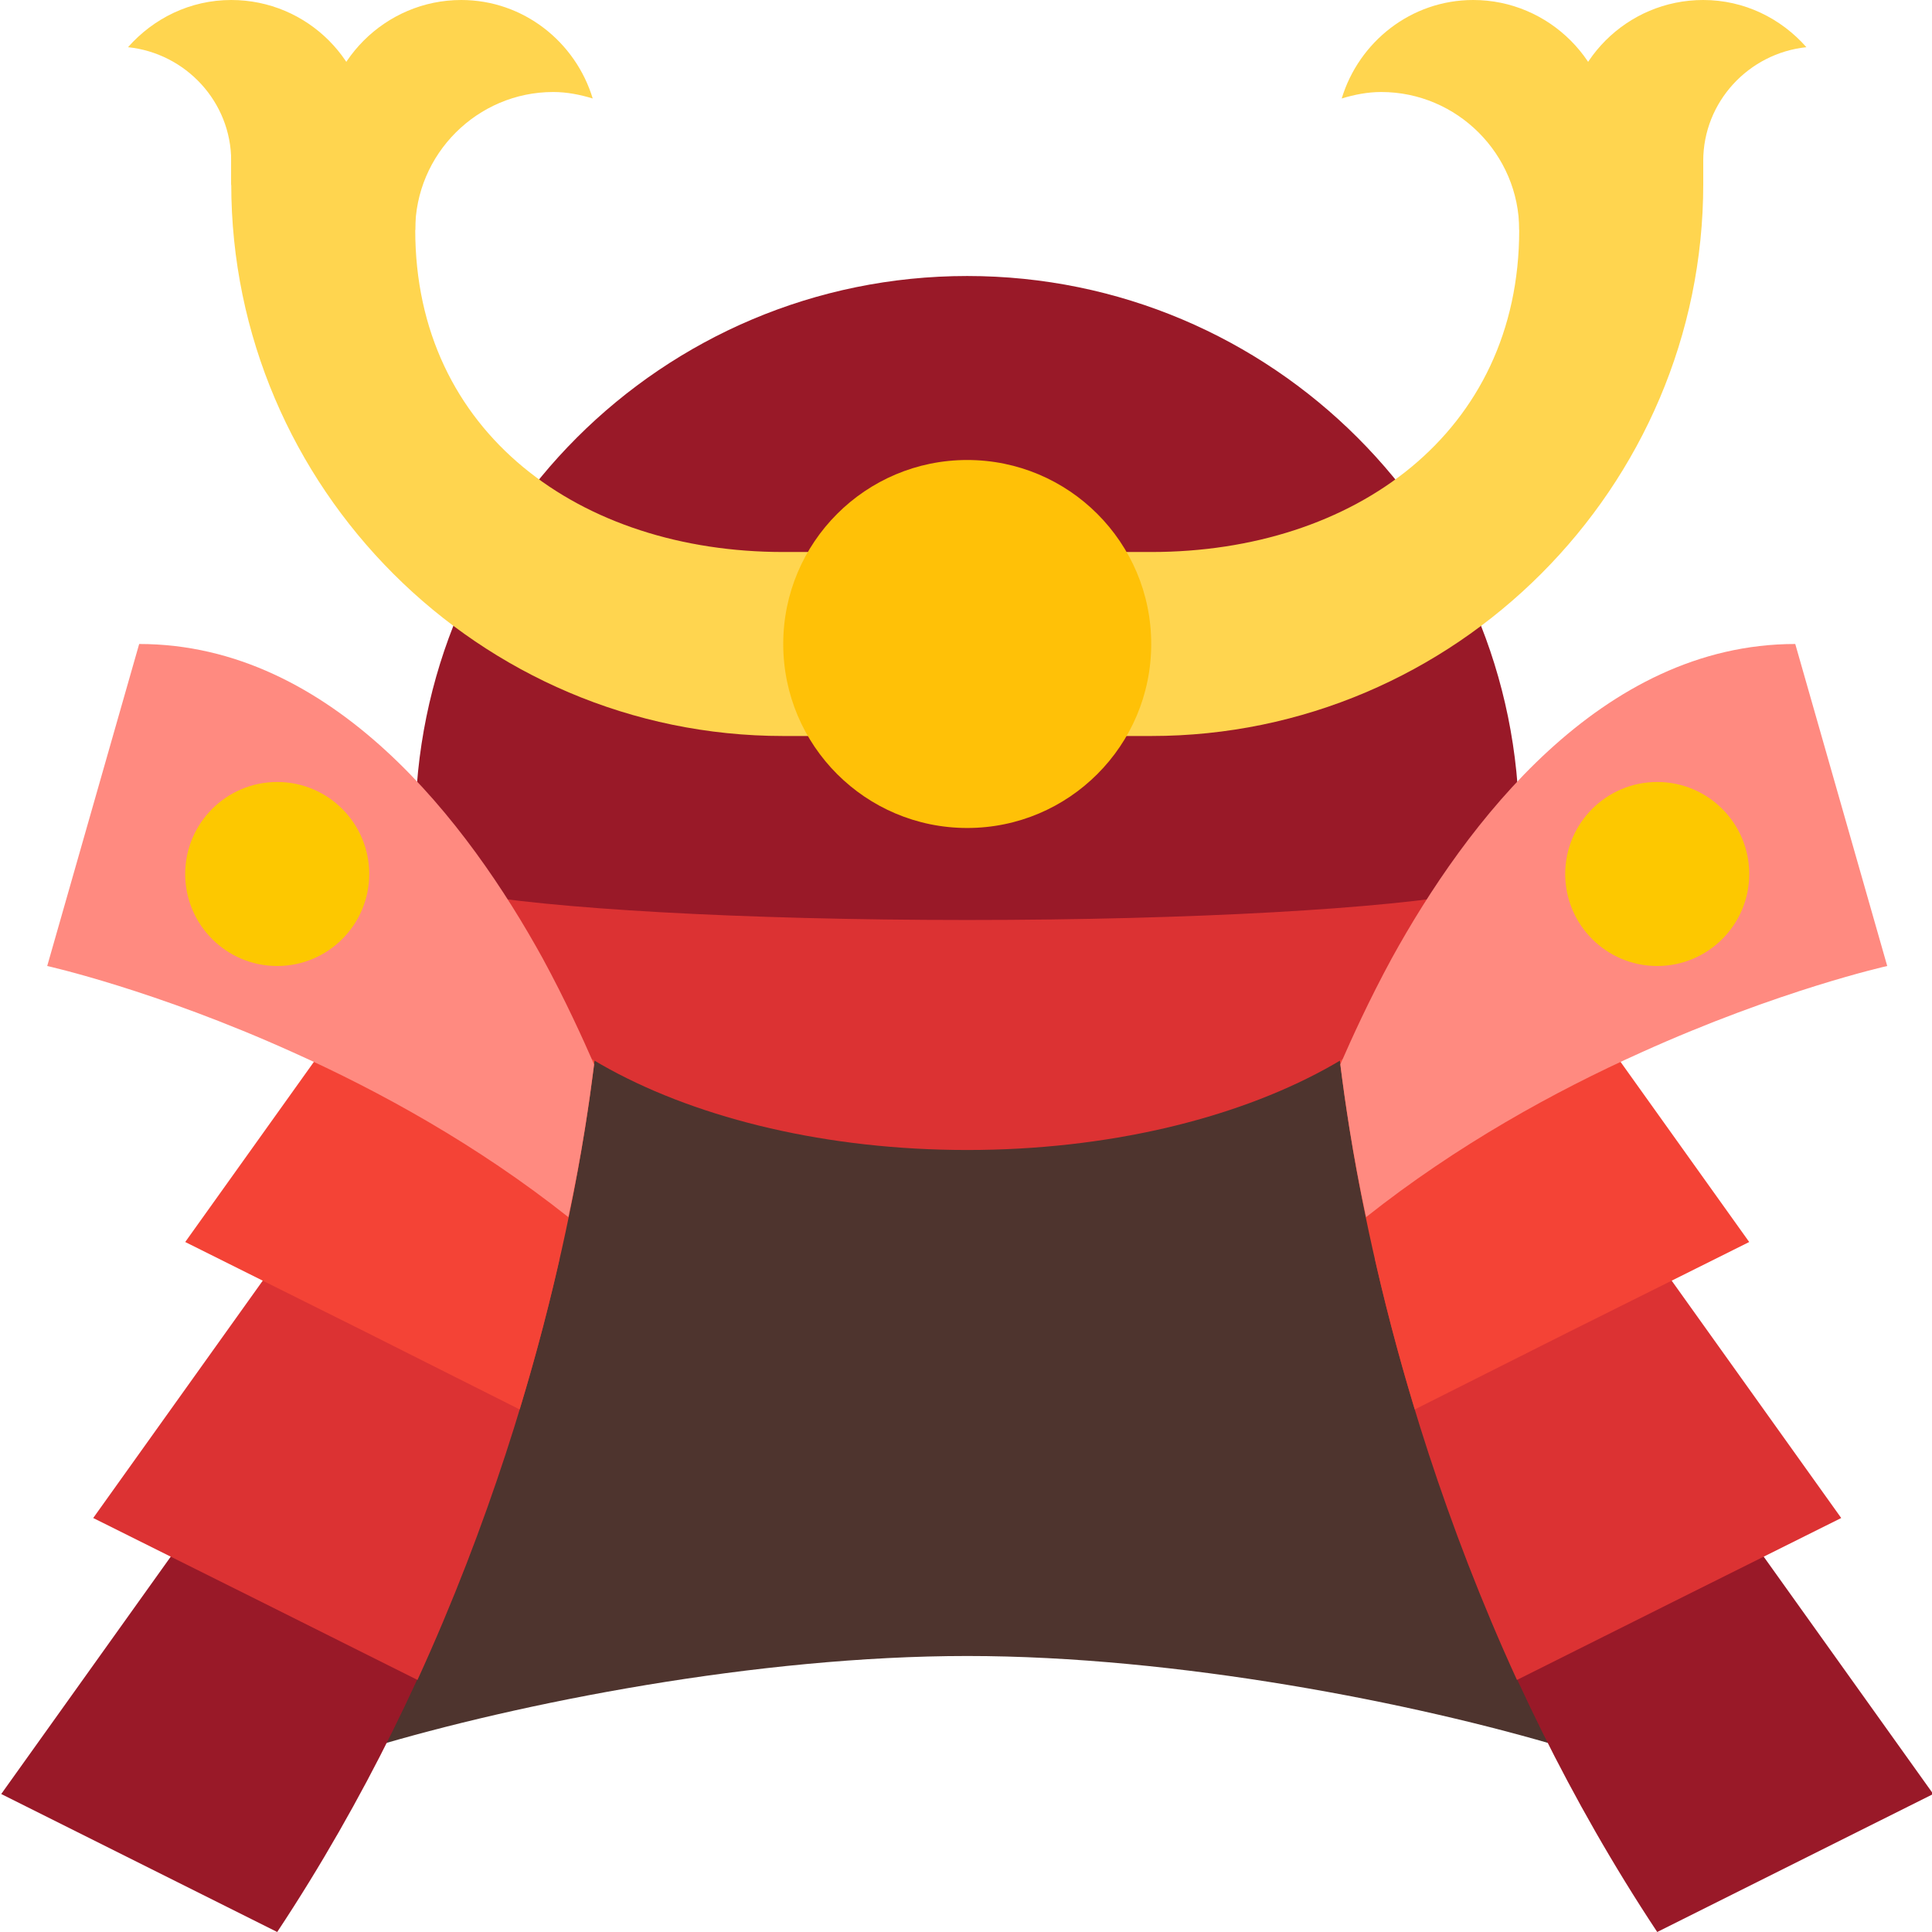
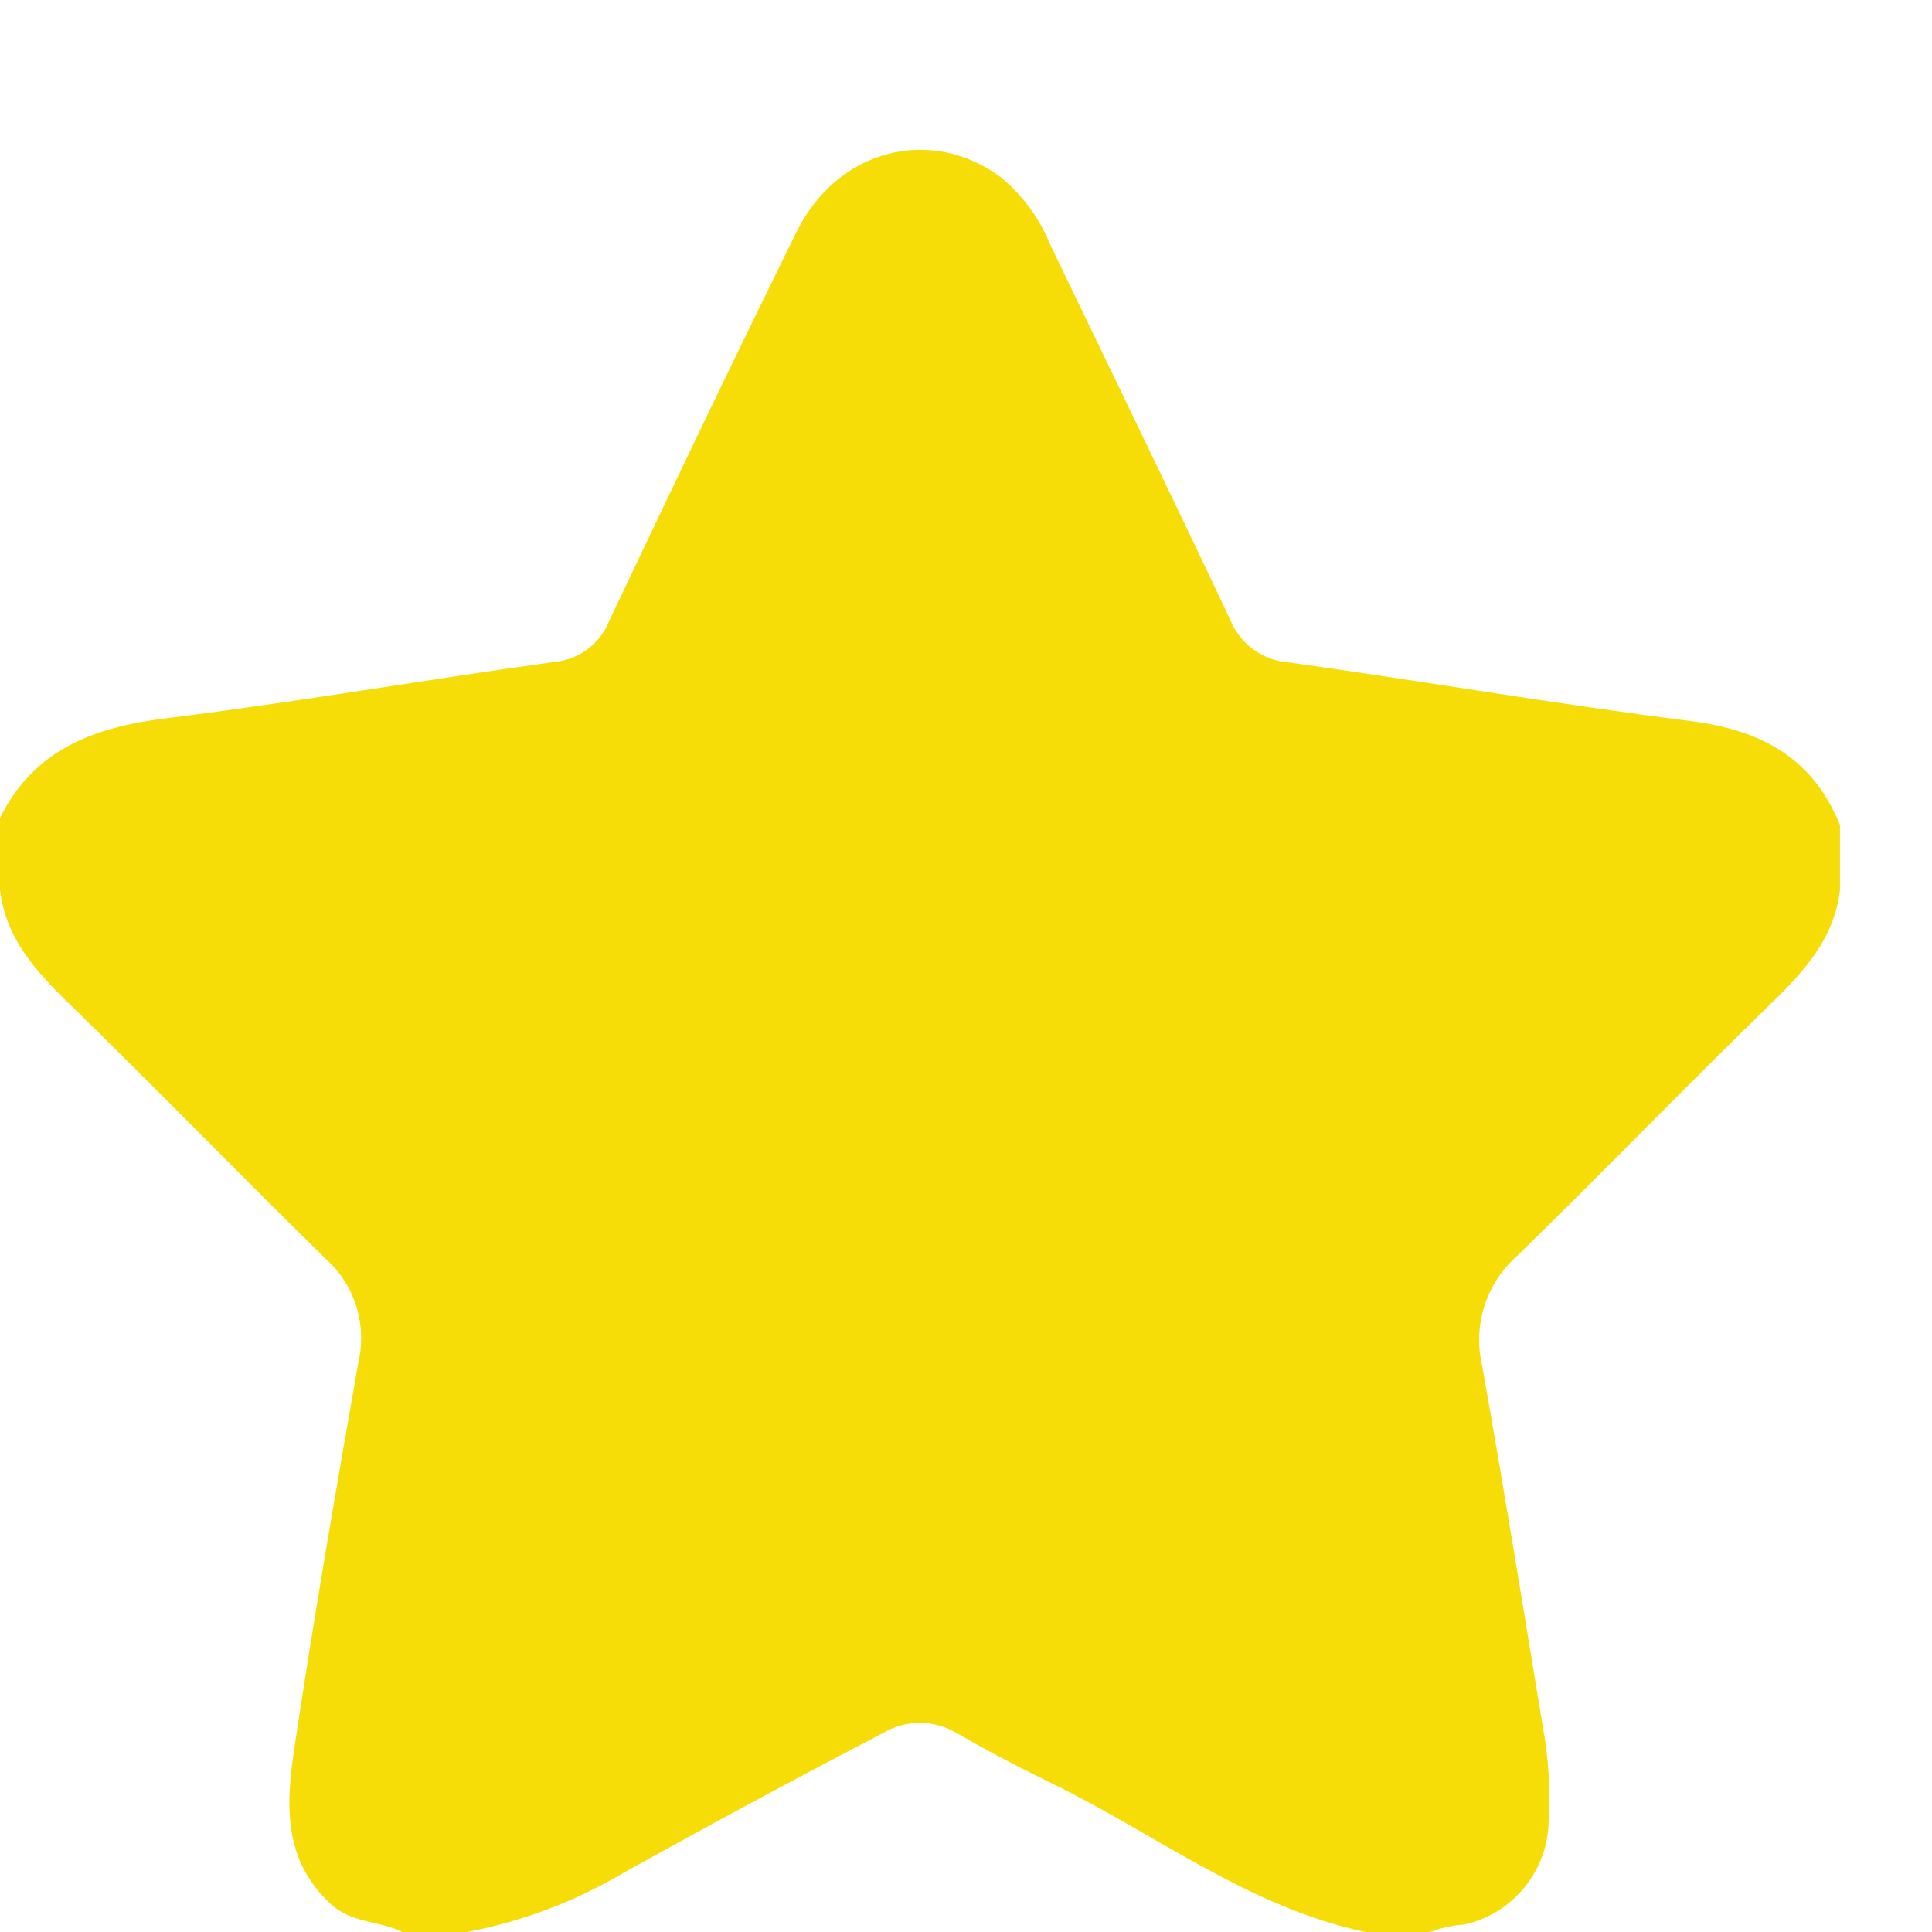
- <svg xmlns="http://www.w3.org/2000/svg" version="1.1" id="Capa_1" x="0px" y="0px" viewBox="0 0 85 85" style="enable-background:new 0 0 85 85;" xml:space="preserve">
-   <g>
-     <path style="fill:#4E342E;" d="M42.554,72.857c9.212,0,19.688,2.056,26.31,4.048l-2.024-40.476H18.268l-2.024,40.476   C22.866,74.913,33.341,72.857,42.554,72.857z" />
-     <path style="fill:#FFD54F;" d="M74.935,0c1.815,0,3.426,0.814,4.539,2.076c-2.538,0.267-4.539,2.402-4.539,5.007v1.012   c0,0.342-4.114,3.724-4.048,4.048c-0.034,0,0.034,0,0,0c-3.353,0-2.024-2.718-2.024-6.071S71.581,0,74.935,0z" />
-     <path style="fill:#FFD54F;" d="M18.268,10.119c0-3.339,2.732-6.071,6.071-6.071c0.607,0,1.184,0.117,1.738,0.285   C25.321,1.84,23.024,0,20.292,0c-3.339,0-6.071,2.732-6.071,6.071c0,1.564,0.617,2.975,1.603,4.048H18.268z" />
-     <path style="fill:#FFD54F;" d="M66.839,10.119c0-3.339-2.732-6.071-6.071-6.071c-0.607,0-1.184,0.117-1.738,0.285   C59.786,1.84,62.083,0,64.815,0c3.339,0,6.071,2.732,6.071,6.071c0,1.564-0.617,2.975-1.603,4.048H66.839z" />
-     <ellipse style="fill:#FFC107;" cx="42.554" cy="36.429" rx="24.286" ry="2.024" />
-     <path style="fill:#991928;" d="M85.054,78.929L72.911,85c-3.886-5.869-6.719-11.88-8.763-17.385l7.731-1.72l3.056-1.133   L85.054,78.929z" />
-     <path style="fill:#991928;" d="M0.054,78.929L12.196,85c3.886-5.869,6.719-11.88,8.763-17.385l-7.731-1.72l-3.056-1.133   L0.054,78.929z" />
-     <path style="fill:#DC3233;" d="M4.101,66.786l7.346,3.663l6.921,3.461c3.157-6.901,5.1-13.418,6.254-18.538l-6.739-1.477   l-3.663-1.275L4.101,66.786z" />
-     <path style="fill:#F44336;" d="M8.149,54.643l7.913,3.946l6.8,3.42c3.076-10.119,3.501-17.486,3.501-17.486l-0.81-1.983   l-2.995-0.668l-4.29-1.396L8.149,54.643z" />
-     <path style="fill:#DC3233;" d="M81.006,66.786l-7.346,3.663l-6.921,3.461c-3.157-6.901-5.1-13.418-6.254-18.538l6.739-1.477   l3.663-1.275L81.006,66.786z" />
-     <path style="fill:#F44336;" d="M76.958,54.643l-7.913,3.946l-6.8,3.42c-3.076-10.119-3.501-17.486-3.501-17.486l0.81-1.983   l2.995-0.668l4.29-1.396L76.958,54.643z" />
-     <ellipse style="fill:#DC3233;" cx="42.554" cy="38.452" rx="22.262" ry="12.143" />
-     <path style="fill:#991928;" d="M66.839,36.429c0,0.287-0.722,2.584-2.024,2.831c-3.748,0.714-12.303,1.216-22.262,1.216   s-18.512-0.502-22.262-1.216c-1.301-0.247-2.024-2.544-2.024-2.831c0-13.418,10.868-24.286,24.286-24.286   S66.839,23.011,66.839,36.429z" />
-     <path style="fill:#FFD54F;" d="M66.839,6.071v4.048c0,8.927-7.263,14.167-16.19,14.167h-16.19c-8.927,0-16.19-5.24-16.19-14.167   V6.071h-8.095v2.024c0,13.357,10.929,24.286,24.286,24.286h16.19c13.357,0,24.286-10.929,24.286-24.286V6.071H66.839z" />
-     <circle style="fill:#FFC107;" cx="42.554" cy="28.333" r="8.095" />
-     <path style="fill:#FF8A80;" d="M83.03,42.5c0,0-4.736,1.052-10.827,3.805c-3.785,1.7-8.095,4.068-12.102,7.245   c-0.607-2.833-0.931-5.14-1.133-6.719c0.506-1.154,1.255-2.813,2.267-4.675c3.258-5.91,9.208-13.823,17.749-13.823L83.03,42.5z" />
-     <circle style="fill:#FDC800;" cx="72.911" cy="38.452" r="4.048" />
-     <path style="fill:#FF8A80;" d="M2.077,42.5c0,0,4.736,1.052,10.827,3.805c3.785,1.7,8.095,4.068,12.102,7.245   c0.607-2.833,0.931-5.14,1.133-6.719c-0.506-1.154-1.255-2.813-2.267-4.675c-3.258-5.91-9.208-13.823-17.749-13.823L2.077,42.5z" />
-     <circle style="fill:#FDC800;" cx="12.196" cy="38.452" r="4.048" />
-     <path style="fill:#FFD54F;" d="M10.173,0C8.357,0,6.746,0.814,5.633,2.076c2.538,0.267,4.539,2.402,4.539,5.007v1.012   c0,0.342,4.114,3.724,4.048,4.048c0.034,0-0.034,0,0,0c3.353,0,2.024-2.718,2.024-6.071S13.526,0,10.173,0z" />
-   </g>
+ <svg xmlns="http://www.w3.org/2000/svg" id="Layer_1" data-name="Layer 1" viewBox="0 0 105 105">
+   <path d="M91.865,39.186c-7.288-.919-14.534-2.171-21.812-3.184a3.735,3.735,0,0,1-3.211-2.36c-3.215-6.823-6.524-13.603-9.79-20.402a9.184,9.184,0,0,0-2.625-3.579c-3.802-2.859-8.909-1.576-11.135,2.939-3.451,6.998-6.819,14.038-10.16,21.09a3.577,3.577,0,0,1-3.046,2.29c-7.021.971-14.01,2.185-21.042,3.055C5.124,39.521,1.856,40.707,0,44.453V48.359c.306,2.607,1.902,4.382,3.702,6.134,4.704,4.579,9.275,9.296,13.966,13.89A5.787,5.787,0,0,1,19.486,73.993c-1.23,6.976-2.433,13.958-3.481,20.964-.454,3.032-.666,6.09,1.971,8.522,1.155,1.065,2.65.9,3.899,1.522h3.516a26.46,26.46,0,0,0,8.477-3.205q6.987-3.892,14.088-7.59a3.907,3.907,0,0,1,4.07-0c1.688.98,3.427,1.883,5.175,2.735,5.641,2.751,10.703,6.736,17.018,8.06h3.516a6.029,6.029,0,0,1,1.831-.404,5.855,5.855,0,0,0,4.573-5.147,21.729,21.729,0,0,0-.167-4.864c-1.126-6.803-2.219-13.613-3.428-20.4a6.09,6.09,0,0,1,1.932-5.952C87.136,63.693,91.658,59.01,96.32,54.471c1.792-1.744,3.382-3.513,3.68-6.111V44.844C98.528,41.172,95.69,39.669,91.865,39.186Z" fill="#f6dd08" />
</svg>
